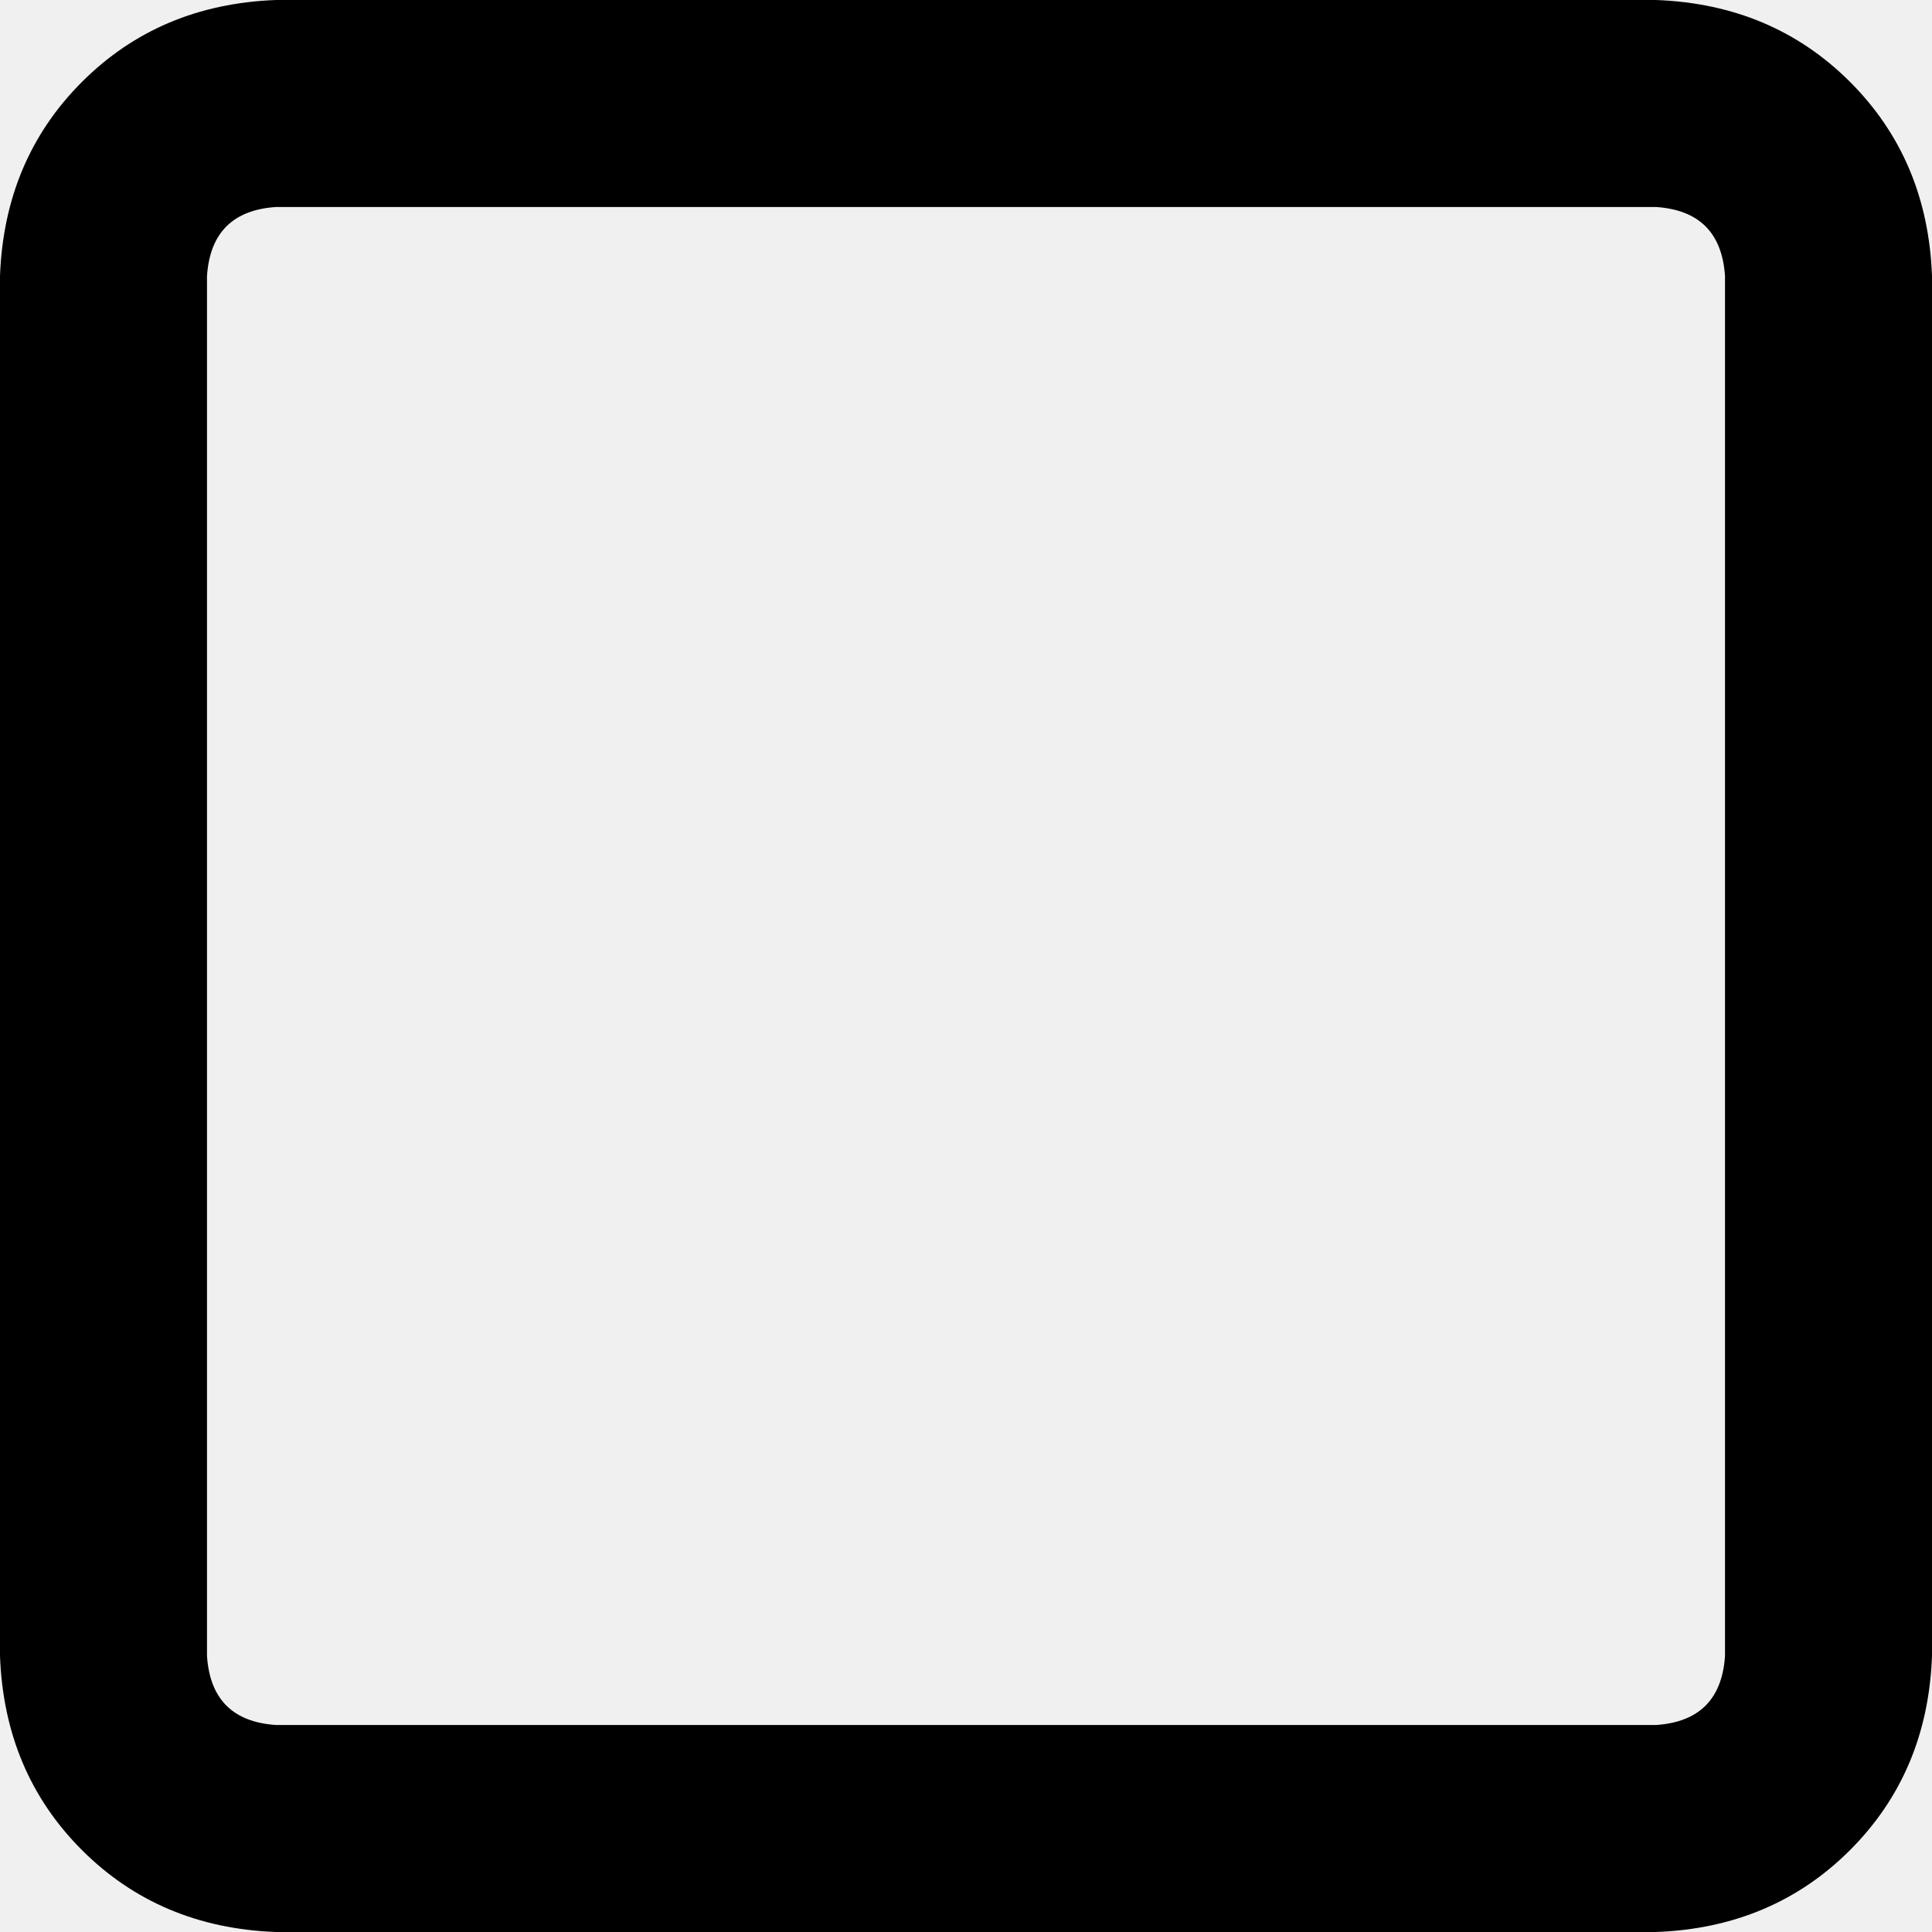
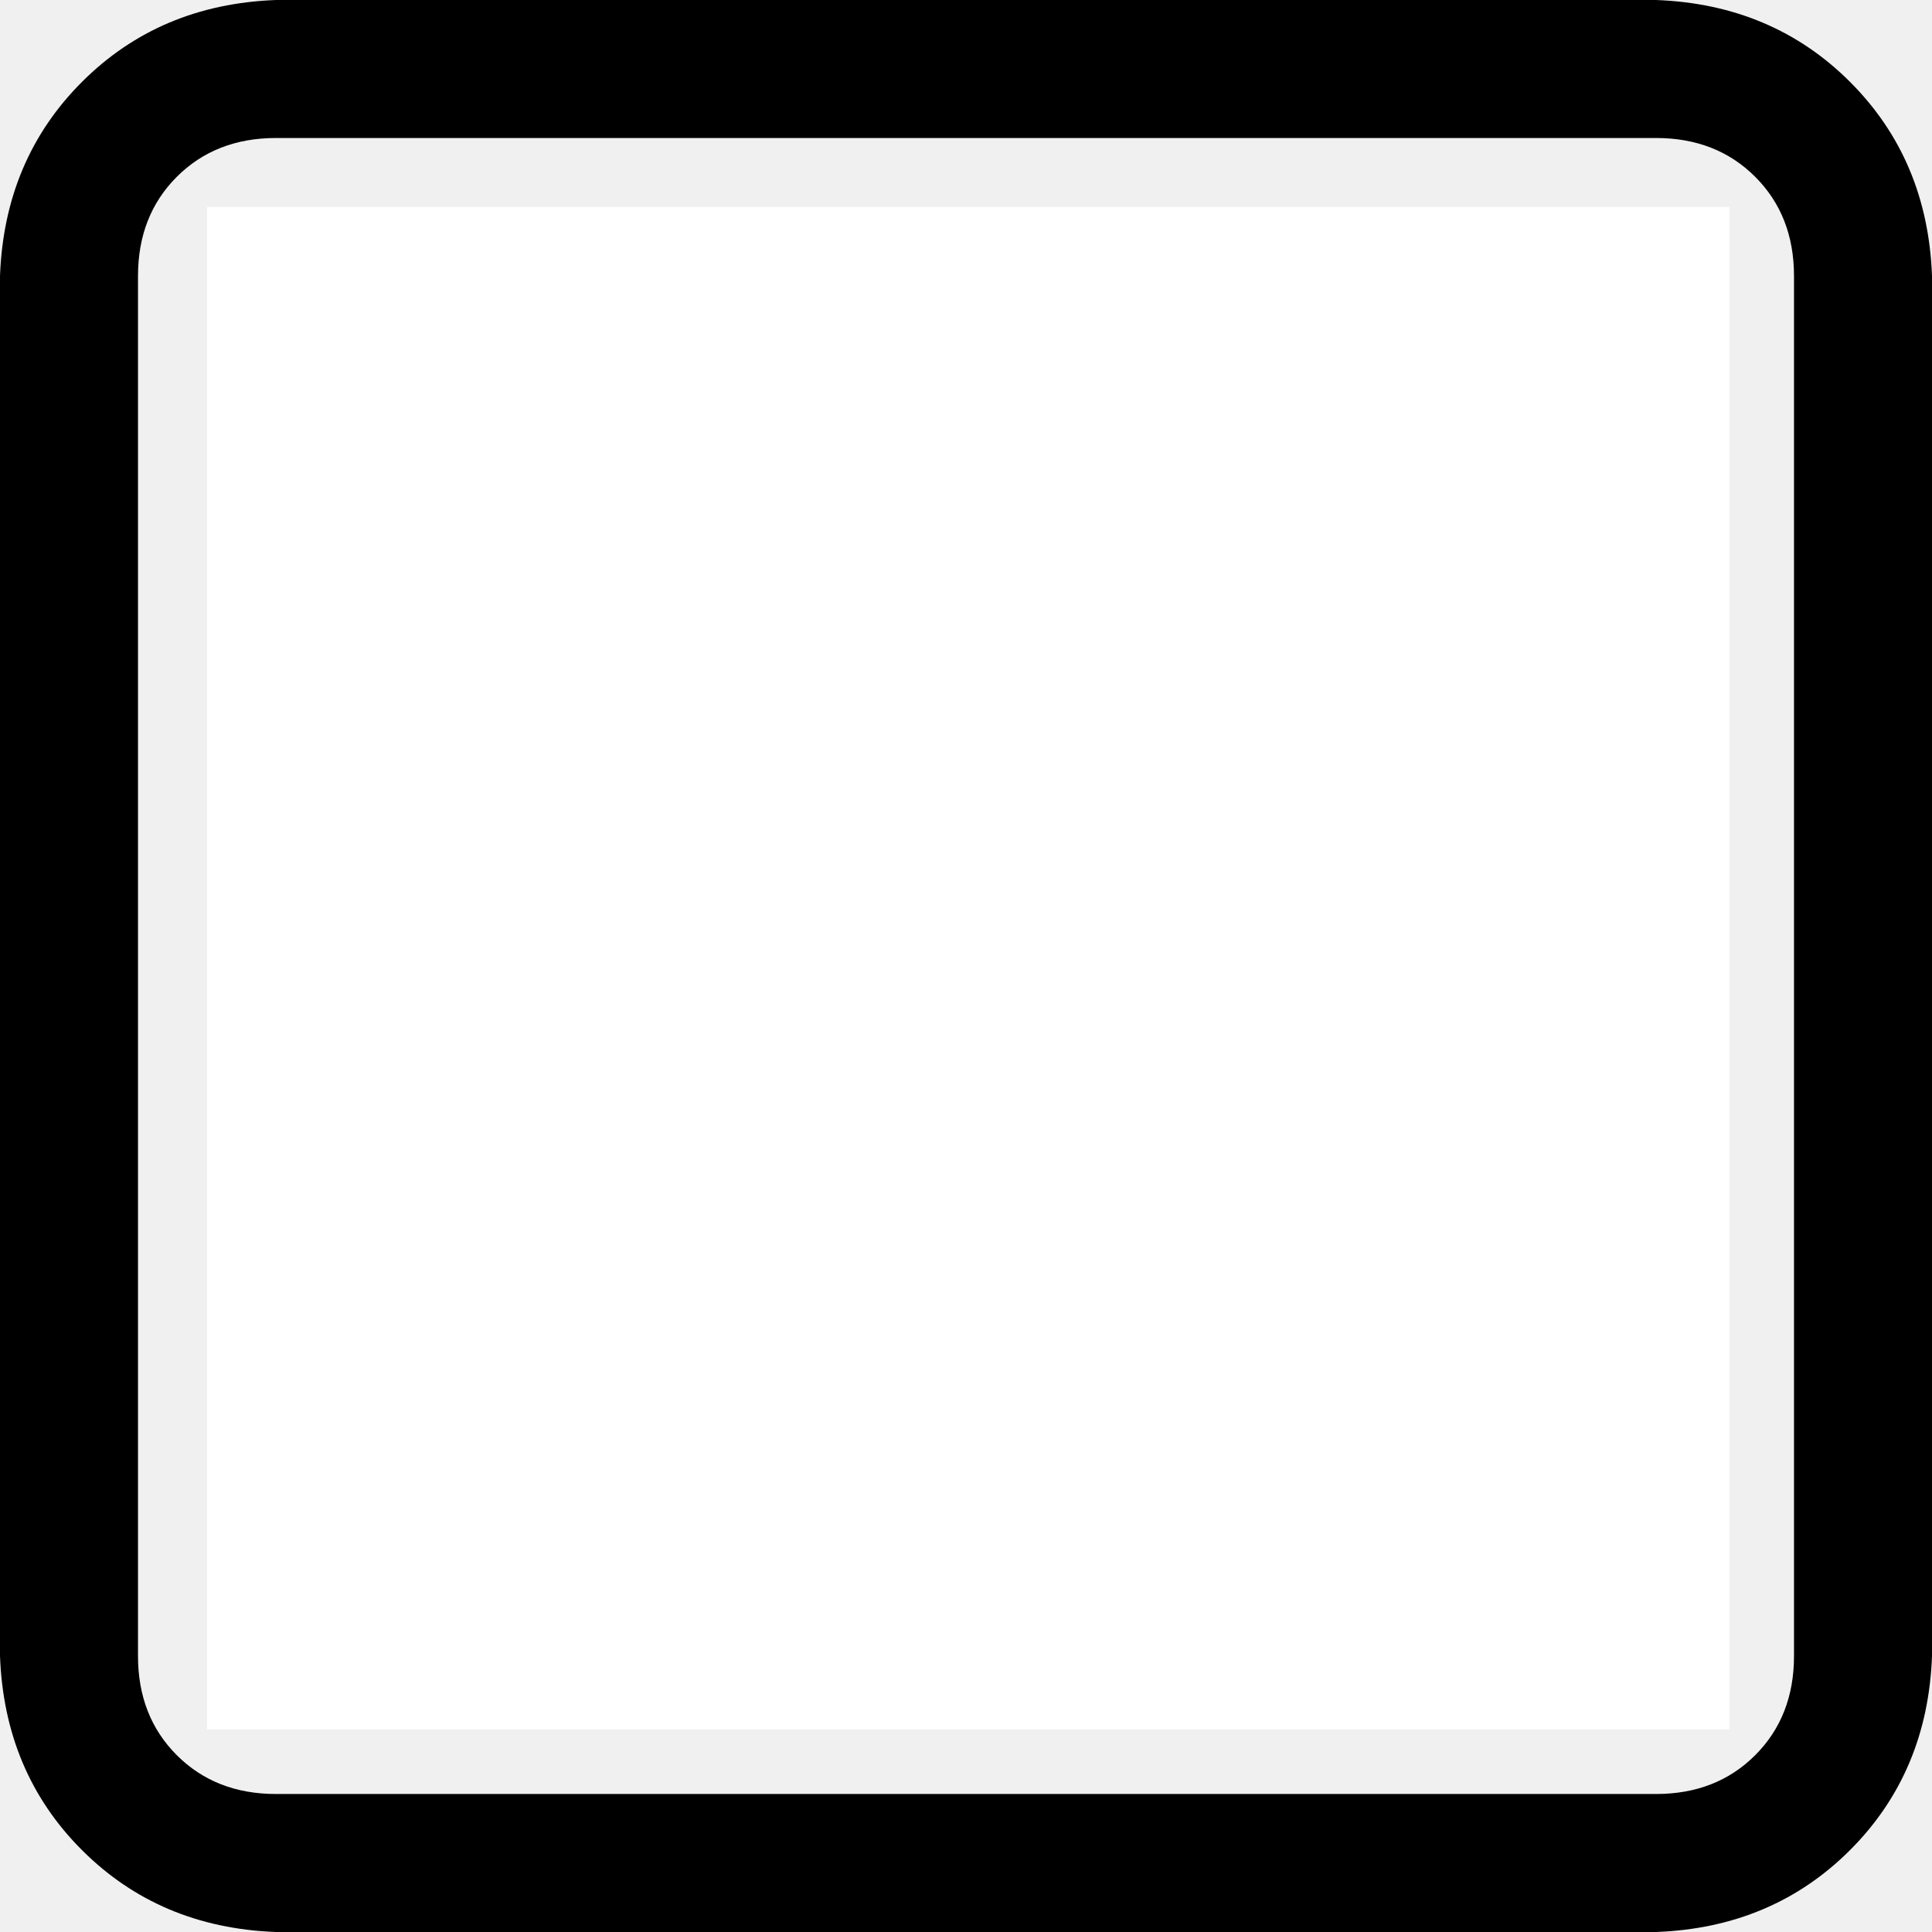
<svg xmlns="http://www.w3.org/2000/svg" height="1em" fill="currentColor" viewBox="0 0 512 512">
-   <path d="M 438.857 54.857 Q 456 56 457.143 73.143 L 457.143 438.857 L 457.143 438.857 Q 456 456 438.857 457.143 L 73.143 457.143 L 73.143 457.143 Q 56 456 54.857 438.857 L 54.857 73.143 L 54.857 73.143 Q 56 56 73.143 54.857 L 438.857 54.857 L 438.857 54.857 Z M 73.143 0 Q 42.286 1.143 21.714 21.714 L 21.714 21.714 L 21.714 21.714 Q 1.143 42.286 0 73.143 L 0 438.857 L 0 438.857 Q 1.143 469.714 21.714 490.286 Q 42.286 510.857 73.143 512 L 438.857 512 L 438.857 512 Q 469.714 510.857 490.286 490.286 Q 510.857 469.714 512 438.857 L 512 73.143 L 512 73.143 Q 510.857 42.286 490.286 21.714 Q 469.714 1.143 438.857 0 L 73.143 0 L 73.143 0 Z" />
+   <rect x="54.857" y="54.857" width="403.43" height="403.43" fill="white" />
+   <path d="M 438.857 36.571 Q 454.857 36.571 465.143 46.857 L 465.143 46.857 L 465.143 46.857 Q 475.429 57.143 475.429 73.143 L 475.429 438.857 L 475.429 438.857 Q 475.429 454.857 465.143 465.143 Q 454.857 475.429 438.857 475.429 L 73.143 475.429 L 73.143 475.429 Q 57.143 475.429 46.857 465.143 Q 36.571 454.857 36.571 438.857 L 36.571 73.143 L 36.571 73.143 Q 36.571 57.143 46.857 46.857 Q 57.143 36.571 73.143 36.571 L 438.857 36.571 L 438.857 36.571 Z M 73.143 0 Q 42.286 1.143 21.714 21.714 L 21.714 21.714 L 21.714 21.714 Q 1.143 42.286 0 73.143 L 0 438.857 L 0 438.857 Q 1.143 469.714 21.714 490.286 Q 42.286 510.857 73.143 512 L 438.857 512 L 438.857 512 Q 469.714 510.857 490.286 490.286 Q 510.857 469.714 512 438.857 L 512 73.143 L 512 73.143 Q 510.857 42.286 490.286 21.714 Q 469.714 1.143 438.857 0 L 73.143 0 L 73.143 0 Z" />
</svg>
